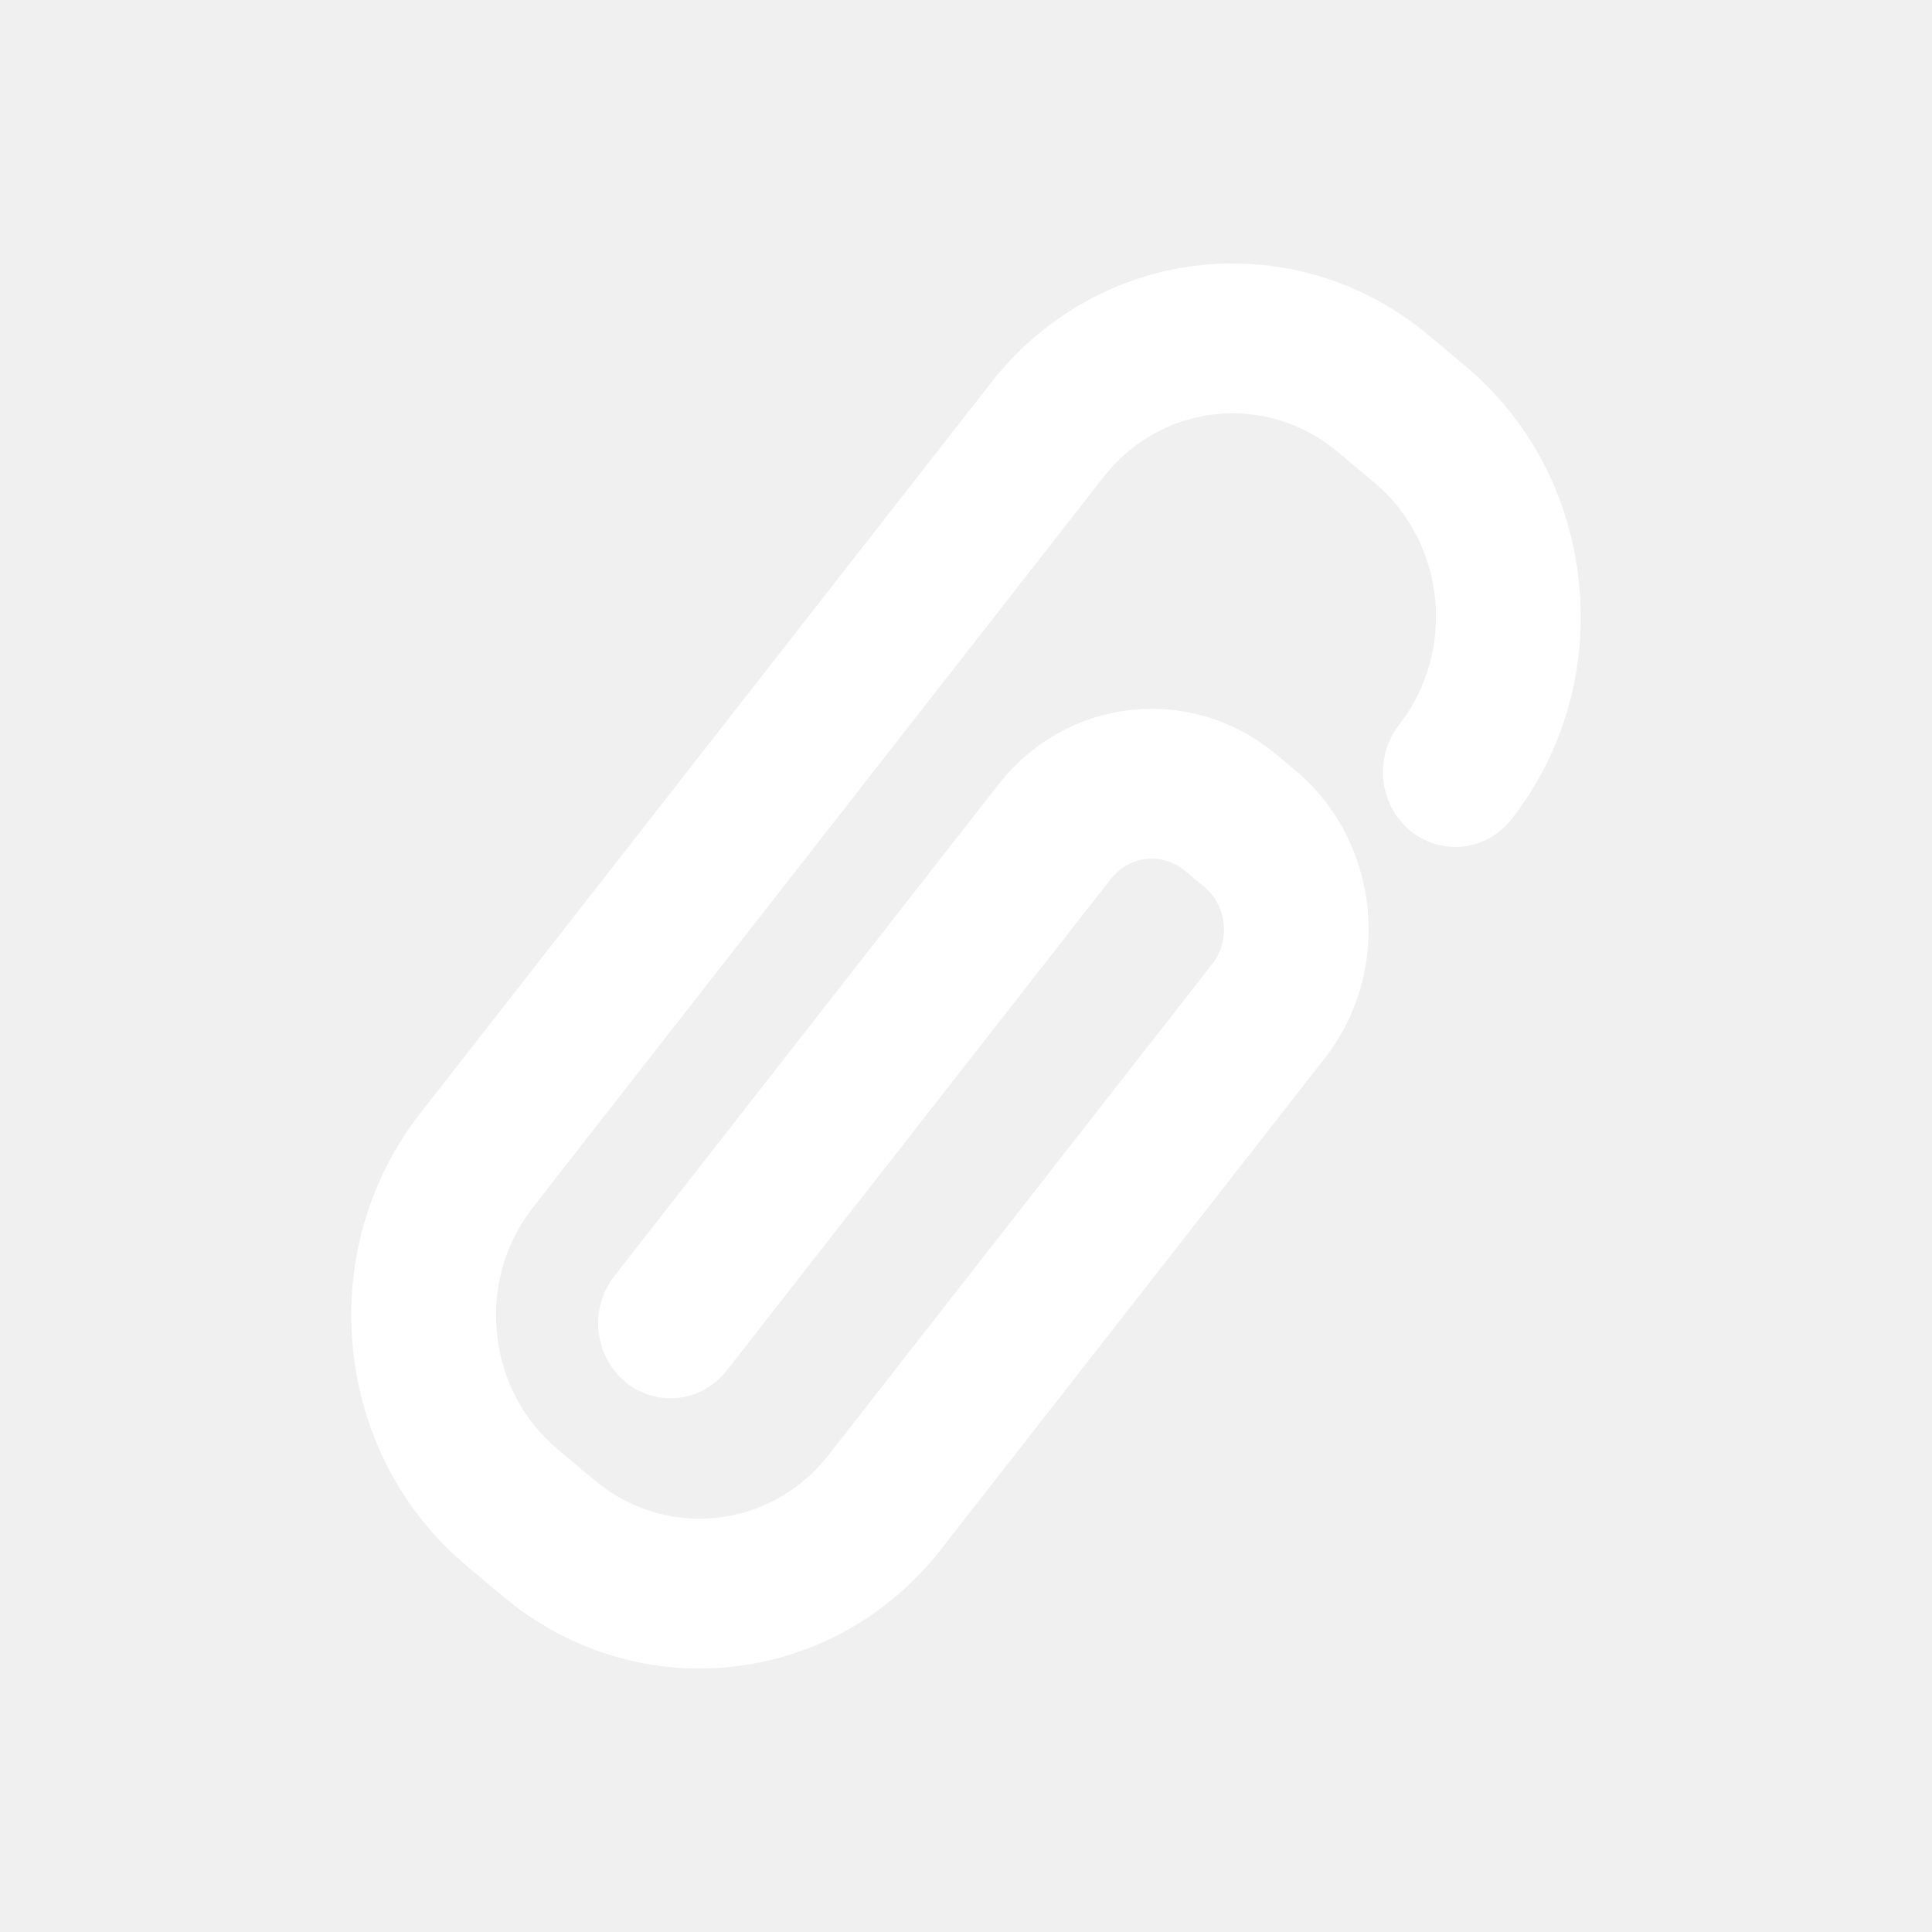
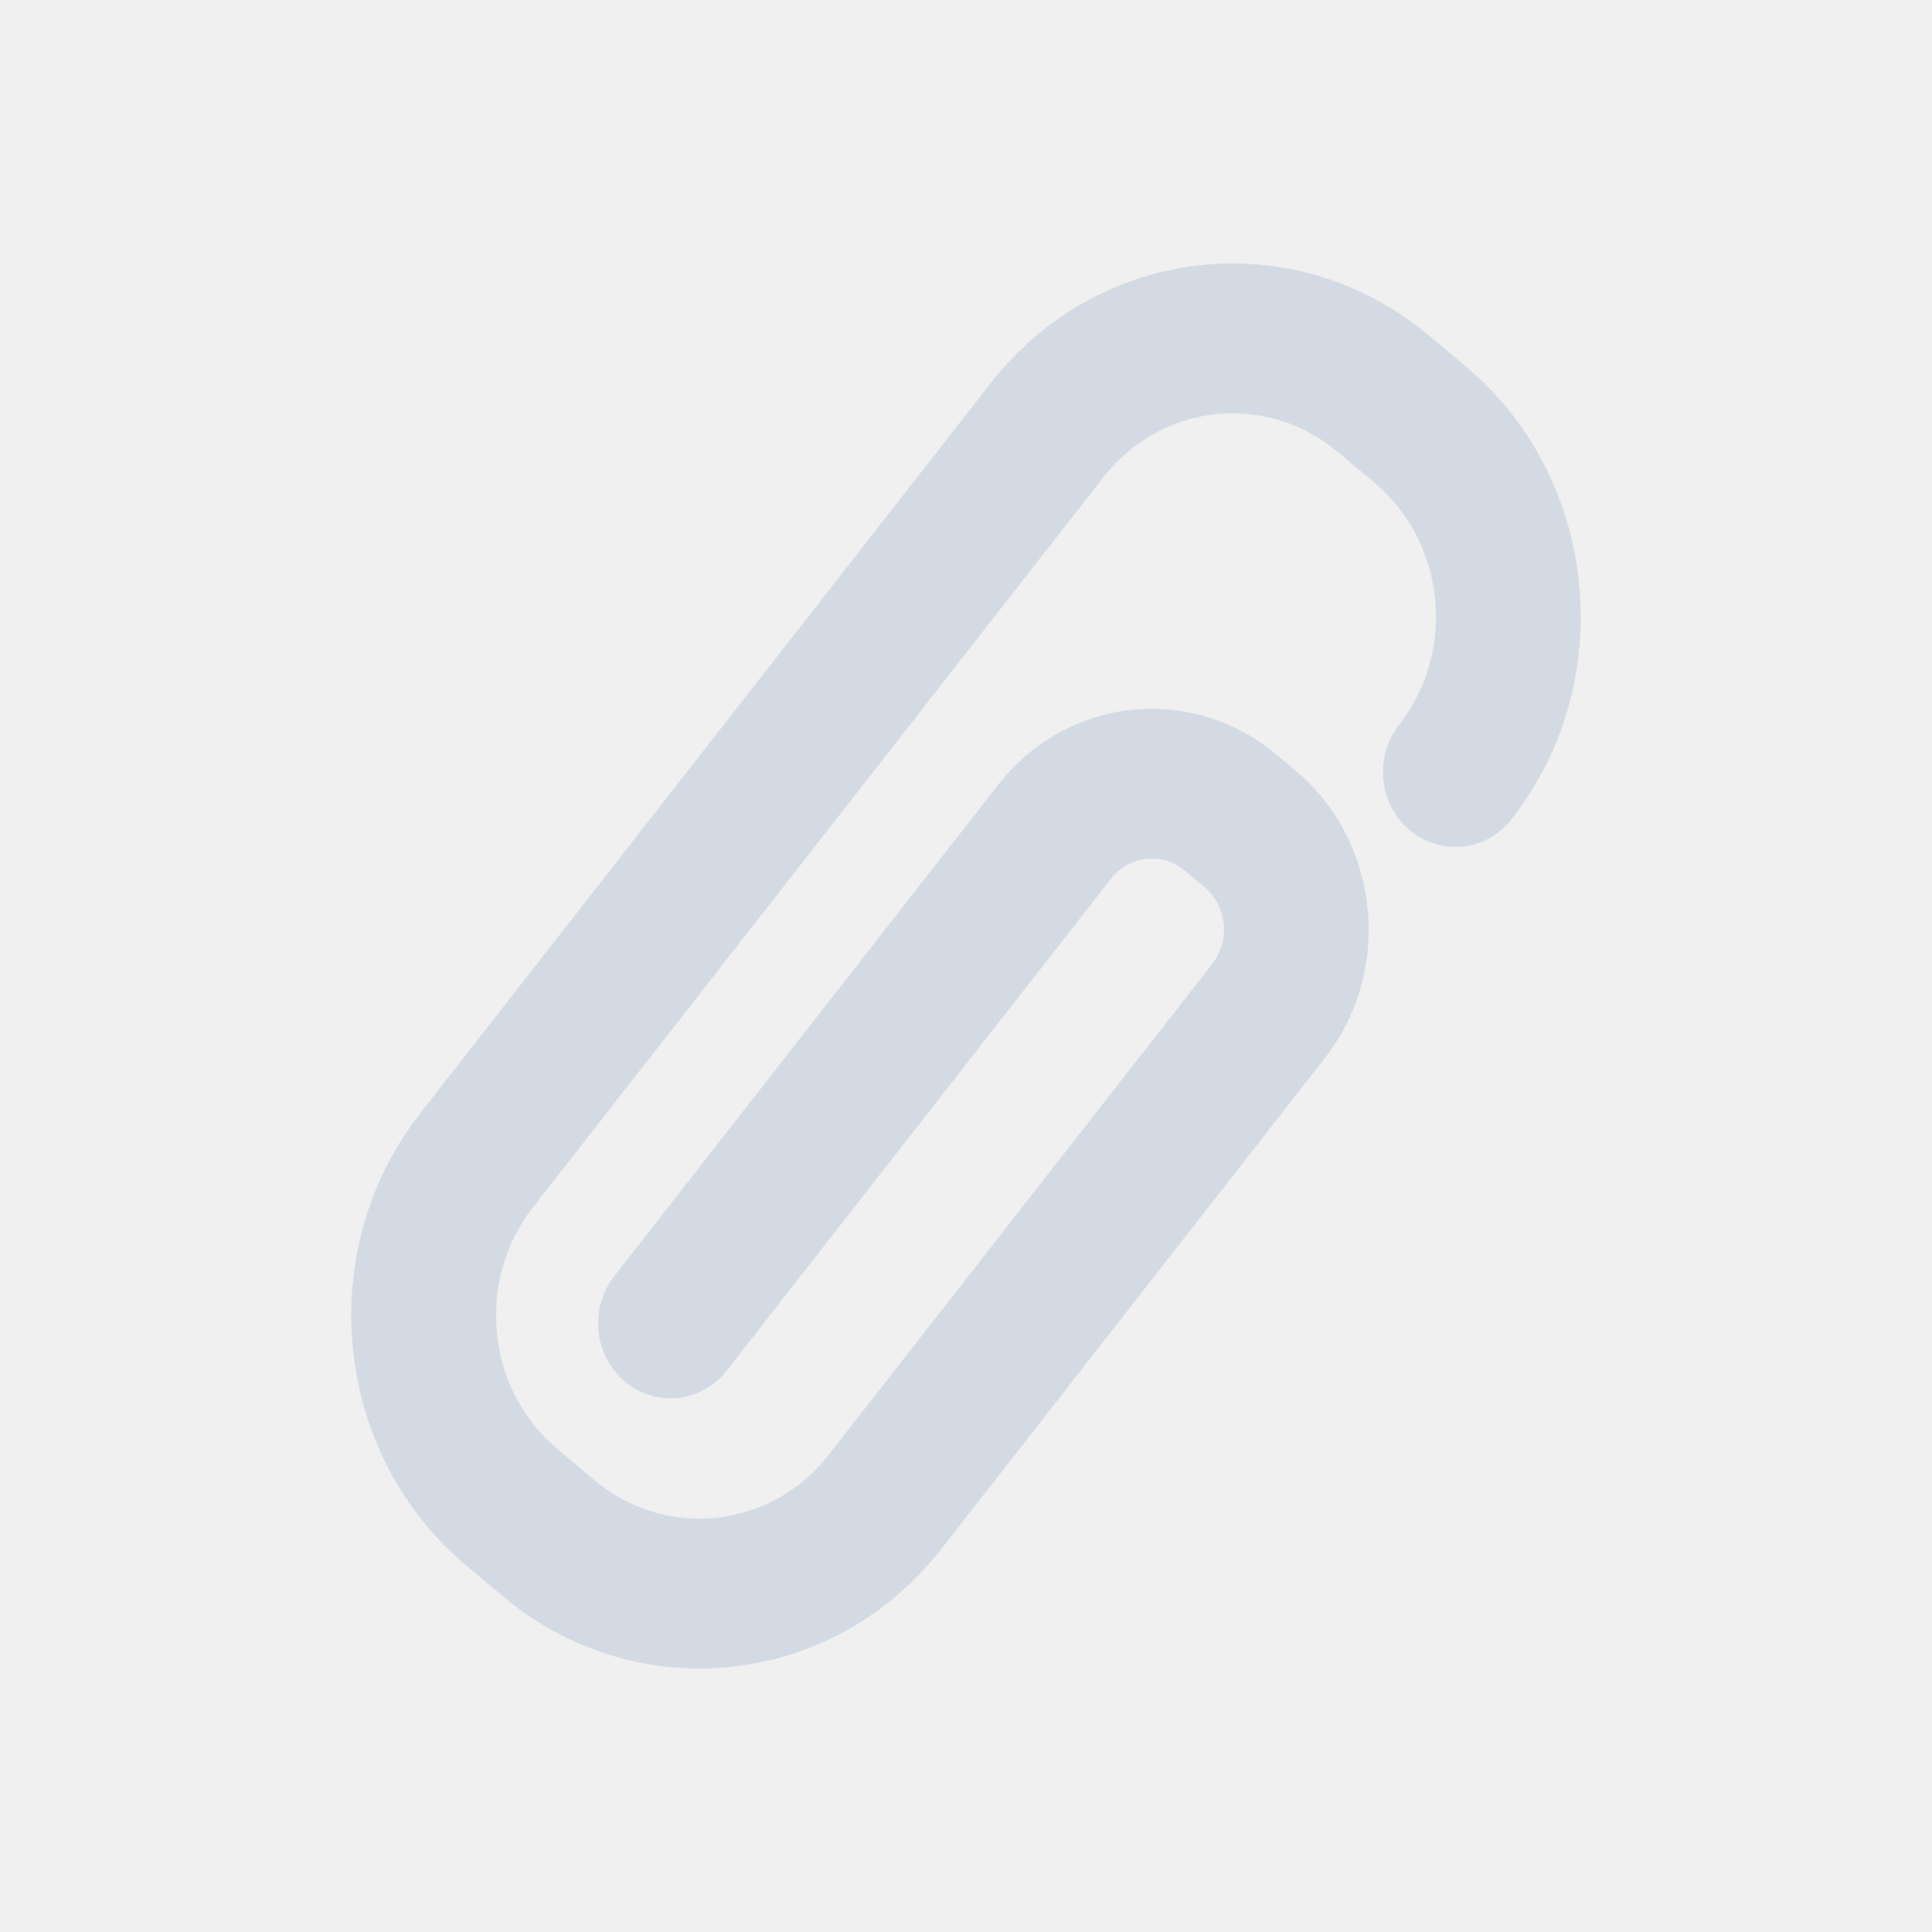
<svg xmlns="http://www.w3.org/2000/svg" viewBox="0 0 22 22" id="svg" version="1.1" width="100%" height="100%">
  <defs id="defs81">
    <style id="current-color-scheme" type="text/css">
            .ColorScheme-Text { color:#7B7C7E; } .ColorScheme-Background{ color:#EFF0F1; } .ColorScheme-Highlight{ color:#3DAEE6; } .ColorScheme-ViewText { color:#7B7C7E; } .ColorScheme-ViewBackground{ color:#FCFCFC; } .ColorScheme-ViewHover { color:#3DAEE6; } .ColorScheme-ViewFocus{ color:#1E92FF; } .ColorScheme-ButtonText { color:#7B7C7E; } .ColorScheme-ButtonBackground{ color:#EFF0F1; } .ColorScheme-ButtonHover { color:#3DAEE6; } .ColorScheme-ButtonFocus{ color:#1E92FF; }
        </style>
  </defs>
  <g id="klipper">
-     <rect style="fill:#ffffff;fill-opacity:0;stroke:none" id="rect3009" width="22" height="22" x="0" y="0" />
+     <rect style="fill:#d3dae3;fill-opacity:0;stroke:none" id="rect3009" width="22" height="22" x="0" y="0" />
    <g transform="matrix(0.04136355,0,0,0.04284008,3.275727,3.000001)" id="g4141" style="fill:#000000;fill-opacity:1">
-       <path d="M 355.488,84.873 C 353.087,62.105 341.989,41.656 324.239,27.294 L 314.026,19.028 C 298.863,6.757 279.765,0 260.246,0 234.215,0 209.929,11.563 193.614,31.726 L 36.583,225.781 c -14.386,17.773 -20.989,40.088 -18.591,62.831 2.398,22.741 13.51,43.188 31.288,57.576 l 10.213,8.266 c 15.161,12.271 34.258,19.028 53.772,19.028 3.013,0 6.061,-0.161 9.059,-0.479 22.604,-2.383 42.957,-13.367 57.251,-30.859 0.048,-0.056 0.076,-0.089 105.94,-130.895 18.854,-23.303 15.236,-57.602 -8.063,-76.458 l -5.353,-4.329 c -9.628,-7.792 -21.757,-12.083 -34.149,-12.083 -16.527,0 -31.947,7.343 -42.307,20.145 L 89.902,269.192 c -6.909,8.54 -5.584,21.11 2.956,28.021 3.534,2.859 7.981,4.434 12.521,4.434 6.048,0 11.697,-2.691 15.5,-7.389 L 226.618,163.59 c 2.766,-3.417 6.886,-5.377 11.302,-5.377 3.356,0 6.507,1.115 9.113,3.224 l 5.354,4.334 c 3.008,2.434 4.888,5.9 5.295,9.762 0.406,3.862 -0.709,7.645 -3.144,10.651 L 148.92,316.704 c -8.721,10.77 -21.703,16.945 -35.618,16.946 -10.432,0 -20.64,-3.611 -28.744,-10.171 L 74.345,315.215 C 64.841,307.522 58.9,296.59 57.619,284.434 c -1.282,-12.157 2.247,-24.088 9.938,-33.59 L 224.589,56.791 c 8.721,-10.776 21.707,-16.957 35.628,-16.957 10.433,0 20.642,3.611 28.744,10.169 l 10.212,8.264 c 19.619,15.877 22.664,44.754 6.789,64.372 -3.348,4.138 -4.884,9.33 -4.326,14.623 0.559,5.292 3.145,10.051 7.28,13.397 3.535,2.86 7.982,4.436 12.522,4.436 l 0,0 c 6.048,0 11.696,-2.693 15.498,-7.39 14.365,-17.75 20.954,-40.065 18.552,-62.832 z" id="path4143" style="fill:#ffffff;fill-opacity:1;opacity:1" />
+       <path d="M 355.488,84.873 C 353.087,62.105 341.989,41.656 324.239,27.294 L 314.026,19.028 C 298.863,6.757 279.765,0 260.246,0 234.215,0 209.929,11.563 193.614,31.726 L 36.583,225.781 c -14.386,17.773 -20.989,40.088 -18.591,62.831 2.398,22.741 13.51,43.188 31.288,57.576 l 10.213,8.266 c 15.161,12.271 34.258,19.028 53.772,19.028 3.013,0 6.061,-0.161 9.059,-0.479 22.604,-2.383 42.957,-13.367 57.251,-30.859 0.048,-0.056 0.076,-0.089 105.94,-130.895 18.854,-23.303 15.236,-57.602 -8.063,-76.458 l -5.353,-4.329 c -9.628,-7.792 -21.757,-12.083 -34.149,-12.083 -16.527,0 -31.947,7.343 -42.307,20.145 L 89.902,269.192 c -6.909,8.54 -5.584,21.11 2.956,28.021 3.534,2.859 7.981,4.434 12.521,4.434 6.048,0 11.697,-2.691 15.5,-7.389 L 226.618,163.59 c 2.766,-3.417 6.886,-5.377 11.302,-5.377 3.356,0 6.507,1.115 9.113,3.224 l 5.354,4.334 c 3.008,2.434 4.888,5.9 5.295,9.762 0.406,3.862 -0.709,7.645 -3.144,10.651 L 148.92,316.704 c -8.721,10.77 -21.703,16.945 -35.618,16.946 -10.432,0 -20.64,-3.611 -28.744,-10.171 L 74.345,315.215 C 64.841,307.522 58.9,296.59 57.619,284.434 c -1.282,-12.157 2.247,-24.088 9.938,-33.59 L 224.589,56.791 c 8.721,-10.776 21.707,-16.957 35.628,-16.957 10.433,0 20.642,3.611 28.744,10.169 l 10.212,8.264 c 19.619,15.877 22.664,44.754 6.789,64.372 -3.348,4.138 -4.884,9.33 -4.326,14.623 0.559,5.292 3.145,10.051 7.28,13.397 3.535,2.86 7.982,4.436 12.522,4.436 l 0,0 c 6.048,0 11.696,-2.693 15.498,-7.39 14.365,-17.75 20.954,-40.065 18.552,-62.832 z" id="path4143" style="fill:#d3dae3;fill-opacity:1;opacity:1" />
    </g>
  </g>
</svg>
